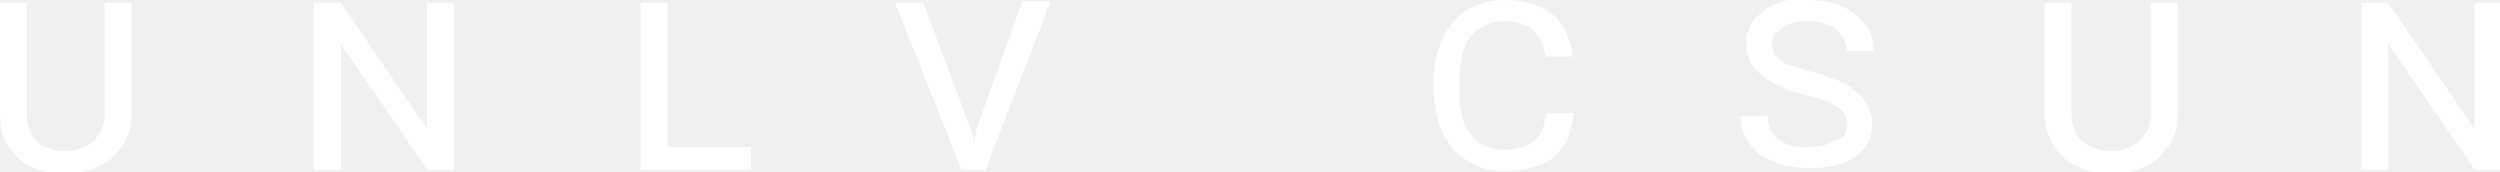
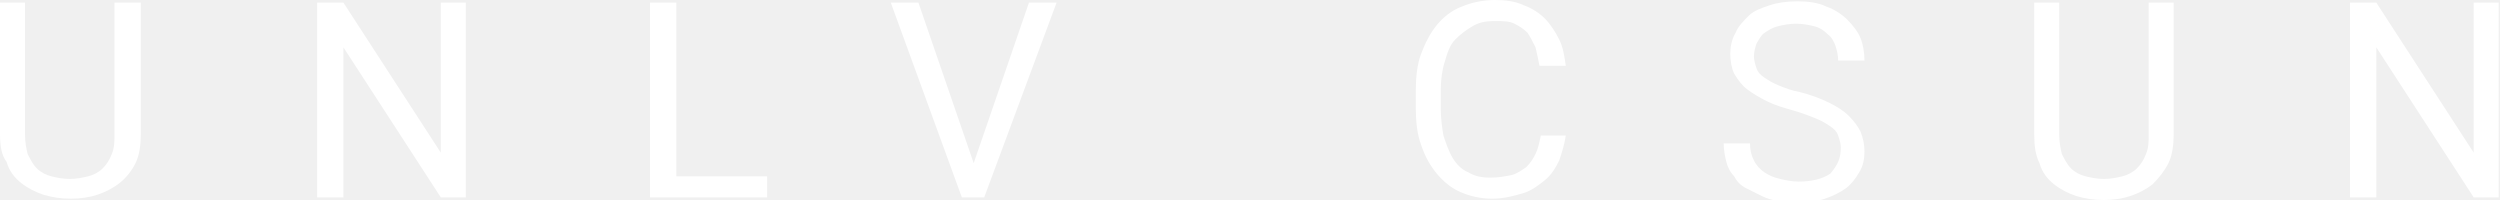
- <svg xmlns="http://www.w3.org/2000/svg" version="1.1" x="0px" y="0px" viewBox="0 0 176.8 12.1" style="enable-background:new 0 0 176.8 12.1;" xml:space="preserve">
+ <svg xmlns="http://www.w3.org/2000/svg" version="1.1" id="Layer_1" x="0px" y="0px" viewBox="0 0 190 15.2" style="enable-background:new 0 0 190 15.2;" xml:space="preserve">
  <style type="text/css">
- 	.st0{fill:#FFFFFF;}
- 	.st1{fill:#3399CC;}
- 	.st2{fill:#FF9966;}
- 	.st3{fill:#382C3D;}
- 	.st4{fill:#3D220E;}
- 	.st5{fill:none;stroke:#FFFFFF;stroke-width:0.266;stroke-miterlimit:10;}
- 	.st6{fill:#CDCBCA;}
- 	.st7{fill:none;stroke:#FFFFFF;stroke-width:0.562;stroke-miterlimit:10;}
- 	.st8{fill:#669897;}
- 	.st9{fill:#CC6632;}
- 	.st10{fill:none;stroke:#FFFFFF;stroke-width:1.113;stroke-miterlimit:10;}
- 	.st11{fill:#333333;}
- 	.st12{opacity:0.69;}
- 	.st13{opacity:0.48;fill:#3399CC;}
- 	.st14{fill:#CDCAC9;}
- 	.st15{fill:#362012;}
- 	.st16{fill:#272223;}
- 	.st17{fill:url(#SVGID_5_);}
- 	.st18{fill:url(#SVGID_6_);}
- 	.st19{fill:url(#SVGID_7_);}
- 	.st20{fill:#999999;}
- 	.st21{fill:#CC6633;}
- 	.st22{opacity:0.5;fill:#653614;}
- 	.st23{opacity:0.69;fill:#FF9966;}
+ 	.st0{fill:#CDCAC9;}
+ 	.st1{fill:#FFFFFF;}
+ 	.st2{fill:#3399CC;}
+ 	.st3{fill:#CC6632;}
</style>
-   <g id="old">
-     <g id="contact">
- 	</g>
-     <g id="about">
- 	</g>
-     <g id="WORK">
-       <g id="work">
- 		</g>
-       <g id="mouseOver">
-         <g>
-           <path class="st0" d="M9.3,0.2v7.9c0,0.7-0.1,1.3-0.4,1.8c-0.2,0.5-0.6,0.9-1,1.3c-0.4,0.3-0.9,0.6-1.5,0.8      c-0.6,0.2-1.2,0.3-1.8,0.3c-0.7,0-1.3-0.1-1.8-0.3c-0.6-0.2-1.1-0.4-1.5-0.8s-0.7-0.8-1-1.3C0.1,9.3,0,8.7,0,8.1V0.2h1.9v7.9      c0,0.4,0.1,0.8,0.2,1.1C2.2,9.5,2.4,9.8,2.6,10c0.2,0.2,0.5,0.4,0.9,0.5c0.3,0.1,0.7,0.2,1.1,0.2c0.4,0,0.8-0.1,1.1-0.2      s0.6-0.3,0.9-0.5c0.2-0.2,0.4-0.5,0.6-0.8c0.1-0.3,0.2-0.7,0.2-1.1V0.2H9.3z" />
-           <path class="st0" d="M32.1,12h-1.9l-6.1-8.9V12h-1.9V0.2h1.9l6.1,8.9V0.2h1.9V12z" />
-           <path class="st0" d="M47.2,10.4h5.9V12h-7.8V0.2h1.9V10.4z" />
-           <path class="st0" d="M68.6,9l0.3,1L69.1,9l3.2-8.9h2L69.7,12H68L63.3,0.2h2L68.6,9z" />
-           <path class="st0" d="M111.3,8.1c-0.1,0.6-0.2,1.1-0.4,1.6c-0.2,0.5-0.5,0.9-0.9,1.3c-0.4,0.4-0.9,0.6-1.5,0.8s-1.3,0.3-2,0.3      s-1.5-0.1-2.1-0.4c-0.6-0.3-1.1-0.6-1.6-1.1c-0.4-0.5-0.8-1.1-1-1.7c-0.2-0.7-0.4-1.5-0.4-2.3v-1c0-0.8,0.1-1.6,0.4-2.3      c0.2-0.7,0.6-1.3,1-1.8c0.4-0.5,1-0.9,1.6-1.1c0.6-0.3,1.3-0.4,2.1-0.4c0.7,0,1.4,0.1,2,0.3s1,0.5,1.4,0.8      c0.4,0.4,0.7,0.8,0.9,1.3c0.2,0.5,0.4,1,0.4,1.6h-1.9c-0.1-0.4-0.1-0.7-0.3-1c-0.1-0.3-0.3-0.6-0.5-0.8      c-0.2-0.2-0.5-0.4-0.9-0.5c-0.3-0.1-0.7-0.2-1.2-0.2c-0.5,0-1,0.1-1.4,0.3c-0.4,0.2-0.7,0.4-1,0.8s-0.5,0.8-0.6,1.3      c-0.1,0.5-0.2,1.1-0.2,1.7v1c0,0.6,0.1,1.1,0.2,1.6s0.3,0.9,0.6,1.3c0.3,0.4,0.6,0.6,1,0.8c0.4,0.2,0.9,0.3,1.4,0.3      c0.5,0,0.9-0.1,1.3-0.2s0.6-0.3,0.9-0.5c0.2-0.2,0.4-0.5,0.5-0.8c0.1-0.3,0.2-0.7,0.3-1.1H111.3z" />
-           <path class="st0" d="M130.6,8.9c0-0.2,0-0.5-0.1-0.7c-0.1-0.2-0.2-0.4-0.4-0.5c-0.2-0.2-0.5-0.3-0.8-0.5      c-0.4-0.1-0.8-0.3-1.4-0.4c-0.7-0.2-1.2-0.3-1.8-0.6c-0.5-0.2-1-0.5-1.4-0.8c-0.4-0.3-0.7-0.6-0.9-1c-0.2-0.4-0.3-0.8-0.3-1.3      c0-0.5,0.1-0.9,0.3-1.3c0.2-0.4,0.5-0.7,0.9-1s0.8-0.5,1.4-0.7S127.3,0,128,0c0.7,0,1.3,0.1,1.9,0.3c0.6,0.2,1,0.5,1.4,0.8      c0.4,0.3,0.7,0.7,0.9,1.1c0.2,0.4,0.3,0.9,0.3,1.4h-1.9c0-0.3-0.1-0.6-0.2-0.8c-0.1-0.3-0.3-0.5-0.5-0.7      c-0.2-0.2-0.5-0.3-0.8-0.4c-0.3-0.1-0.7-0.2-1.2-0.2c-0.4,0-0.8,0-1.1,0.1c-0.3,0.1-0.6,0.2-0.8,0.4c-0.2,0.2-0.4,0.3-0.5,0.5      c-0.1,0.2-0.2,0.4-0.2,0.7c0,0.2,0.1,0.4,0.2,0.6c0.1,0.2,0.3,0.4,0.5,0.5c0.2,0.2,0.5,0.3,0.9,0.4s0.8,0.3,1.4,0.4      c0.7,0.2,1.2,0.4,1.7,0.6c0.5,0.2,0.9,0.5,1.3,0.8c0.3,0.3,0.6,0.6,0.8,1s0.3,0.8,0.3,1.3c0,0.5-0.1,0.9-0.3,1.3      c-0.2,0.4-0.5,0.7-0.9,1c-0.4,0.3-0.9,0.5-1.4,0.6s-1.2,0.2-1.8,0.2c-0.6,0-1.2-0.1-1.8-0.2c-0.6-0.2-1.1-0.4-1.6-0.7      c-0.5-0.3-0.8-0.7-1.1-1.2c-0.3-0.5-0.4-1-0.4-1.6h1.9c0,0.4,0.1,0.7,0.2,1c0.2,0.3,0.4,0.5,0.6,0.7c0.3,0.2,0.6,0.3,0.9,0.4      s0.7,0.1,1.2,0.1c0.9,0,1.5-0.2,1.9-0.5C130.4,9.9,130.6,9.4,130.6,8.9z" />
-           <path class="st0" d="M154,0.2v7.9c0,0.7-0.1,1.3-0.4,1.8c-0.2,0.5-0.6,0.9-1,1.3s-0.9,0.6-1.5,0.8c-0.6,0.2-1.2,0.3-1.8,0.3      c-0.7,0-1.3-0.1-1.8-0.3c-0.6-0.2-1.1-0.4-1.5-0.8c-0.4-0.3-0.7-0.8-1-1.3c-0.2-0.5-0.4-1.1-0.4-1.8V0.2h1.9v7.9      c0,0.4,0.1,0.8,0.2,1.1c0.1,0.3,0.3,0.6,0.6,0.8c0.2,0.2,0.5,0.4,0.9,0.5c0.3,0.1,0.7,0.2,1.1,0.2s0.8-0.1,1.1-0.2      c0.3-0.1,0.6-0.3,0.9-0.5c0.2-0.2,0.4-0.5,0.6-0.8c0.1-0.3,0.2-0.7,0.2-1.1V0.2H154z" />
-           <path class="st0" d="M176.8,12H175l-6.1-8.9V12H167V0.2h1.9l6.1,8.9V0.2h1.9V12z" />
-         </g>
-       </g>
-     </g>
-     <g id="home">
- 	</g>
-     <g id="NAVBAR">
-       <g id="navBar">
- 		</g>
-       <g id="mouseOver_1_">
- 		</g>
-     </g>
+   <g>
+     <path class="st1" d="M10.7,0.2v10c0,0.8-0.1,1.6-0.4,2.2C10,13,9.6,13.5,9.1,13.9c-0.5,0.4-1.1,0.7-1.7,0.9c-0.6,0.2-1.3,0.3-2,0.3   c-0.8,0-1.4-0.1-2.1-0.3c-0.6-0.2-1.2-0.5-1.7-0.9c-0.5-0.4-0.9-0.9-1.1-1.6C0.1,11.8,0,11,0,10.2v-10h1.9v10   c0,0.6,0.1,1.1,0.2,1.5c0.2,0.4,0.4,0.8,0.7,1.1s0.7,0.5,1.1,0.6c0.4,0.1,0.9,0.2,1.4,0.2c0.5,0,1-0.1,1.4-0.2   c0.4-0.1,0.8-0.3,1.1-0.6c0.3-0.3,0.5-0.6,0.7-1.1s0.2-0.9,0.2-1.5v-10H10.7z" />
+     <path class="st1" d="M35.5,15h-2L26.1,3.6V15h-2V0.2h2l7.4,11.4V0.2h1.9V15z" />
+     <path class="st1" d="M51.3,13.4h7V15h-8.9V0.2h2V13.4z" />
+     <path class="st1" d="M74,12.4l4.2-12.2h2.1L74.8,15h-1.7L67.7,0.2h2.1L74,12.4z" />
+     <path class="st1" d="M119,10.3c-0.1,0.7-0.3,1.3-0.5,1.9c-0.3,0.6-0.6,1.1-1.1,1.5c-0.5,0.4-1,0.8-1.7,1c-0.7,0.2-1.4,0.4-2.3,0.4   c-0.9,0-1.7-0.2-2.4-0.5c-0.7-0.3-1.3-0.8-1.8-1.4c-0.5-0.6-0.9-1.3-1.2-2.2c-0.3-0.8-0.4-1.8-0.4-2.8V6.9c0-1,0.1-2,0.4-2.8   c0.3-0.8,0.7-1.6,1.2-2.2c0.5-0.6,1.1-1.1,1.9-1.4c0.7-0.3,1.6-0.5,2.5-0.5c0.8,0,1.6,0.1,2.2,0.4c0.6,0.2,1.2,0.6,1.6,1   c0.4,0.4,0.8,1,1.1,1.6c0.3,0.6,0.4,1.3,0.5,2h-2c-0.1-0.5-0.2-1-0.3-1.4c-0.2-0.4-0.4-0.8-0.6-1.1c-0.3-0.3-0.6-0.5-1-0.7   c-0.4-0.2-0.9-0.2-1.5-0.2c-0.7,0-1.2,0.1-1.7,0.4S111,2.6,110.6,3s-0.6,1-0.8,1.7c-0.2,0.6-0.3,1.4-0.3,2.1v1.5   c0,0.7,0.1,1.4,0.2,2c0.2,0.6,0.4,1.2,0.7,1.7c0.3,0.5,0.7,0.9,1.2,1.1c0.5,0.3,1,0.4,1.7,0.4c0.6,0,1.1-0.1,1.6-0.2   c0.4-0.1,0.8-0.4,1.1-0.6c0.3-0.3,0.5-0.6,0.7-1c0.2-0.4,0.3-0.9,0.4-1.4H119z" />
+     <path class="st1" d="M139.9,11.2c0-0.3-0.1-0.6-0.2-0.9c-0.1-0.3-0.3-0.5-0.6-0.7c-0.3-0.2-0.6-0.4-1.1-0.6c-0.5-0.2-1-0.4-1.7-0.6   c-0.7-0.2-1.4-0.4-2-0.7c-0.6-0.3-1.1-0.6-1.5-0.9s-0.7-0.7-1-1.2c-0.2-0.4-0.3-1-0.3-1.5s0.1-1.1,0.4-1.6c0.2-0.5,0.6-0.9,1-1.3   c0.4-0.4,1-0.6,1.6-0.8c0.6-0.2,1.3-0.3,2.1-0.3c0.8,0,1.6,0.1,2.2,0.4c0.6,0.2,1.2,0.6,1.6,1c0.4,0.4,0.8,0.9,1,1.4   c0.2,0.5,0.3,1.1,0.3,1.7h-2c0-0.4-0.1-0.8-0.2-1.1s-0.3-0.7-0.6-0.9c-0.3-0.3-0.6-0.5-1-0.6c-0.4-0.1-0.9-0.2-1.4-0.2   c-0.5,0-1,0.1-1.4,0.2c-0.4,0.1-0.7,0.3-1,0.5s-0.4,0.5-0.6,0.8c-0.1,0.3-0.2,0.6-0.2,1c0,0.3,0.1,0.6,0.2,0.9s0.3,0.5,0.6,0.7   c0.3,0.2,0.6,0.4,1.1,0.6s1,0.4,1.6,0.5c0.8,0.2,1.6,0.5,2.2,0.8c0.6,0.3,1.1,0.6,1.5,1c0.4,0.4,0.7,0.8,0.9,1.2   c0.2,0.5,0.3,1,0.3,1.5c0,0.6-0.1,1.1-0.4,1.6s-0.6,0.9-1,1.2c-0.4,0.3-1,0.6-1.6,0.8s-1.3,0.3-2.1,0.3c-0.5,0-0.9,0-1.4-0.1   c-0.5-0.1-0.9-0.2-1.3-0.4s-0.8-0.4-1.2-0.6c-0.4-0.2-0.7-0.5-0.9-0.9c-0.3-0.3-0.5-0.7-0.6-1.1s-0.2-0.9-0.2-1.4h2   c0,0.5,0.1,0.9,0.3,1.3s0.5,0.7,0.8,0.9c0.3,0.2,0.7,0.4,1.2,0.5c0.4,0.1,0.9,0.2,1.4,0.2c1,0,1.8-0.2,2.4-0.6   C139.7,12.5,139.9,12,139.9,11.2z" />
+     <path class="st1" d="M165.2,0.2v10c0,0.8-0.1,1.6-0.4,2.2c-0.3,0.6-0.7,1.1-1.2,1.6c-0.5,0.4-1.1,0.7-1.7,0.9s-1.3,0.3-2,0.3   c-0.8,0-1.4-0.1-2.1-0.3c-0.6-0.2-1.2-0.5-1.7-0.9c-0.5-0.4-0.9-0.9-1.1-1.6c-0.3-0.6-0.4-1.3-0.4-2.2v-10h1.9v10   c0,0.6,0.1,1.1,0.2,1.5c0.2,0.4,0.4,0.8,0.7,1.1s0.7,0.5,1.1,0.6c0.4,0.1,0.9,0.2,1.4,0.2c0.5,0,1-0.1,1.4-0.2   c0.4-0.1,0.8-0.3,1.1-0.6s0.5-0.6,0.7-1.1s0.2-0.9,0.2-1.5v-10H165.2z" />
+     <path class="st1" d="M190,15h-2l-7.4-11.4V15h-2V0.2h2l7.4,11.4V0.2h1.9V15z" />
  </g>
-   <g id="Layer_11">
- </g>
</svg>
